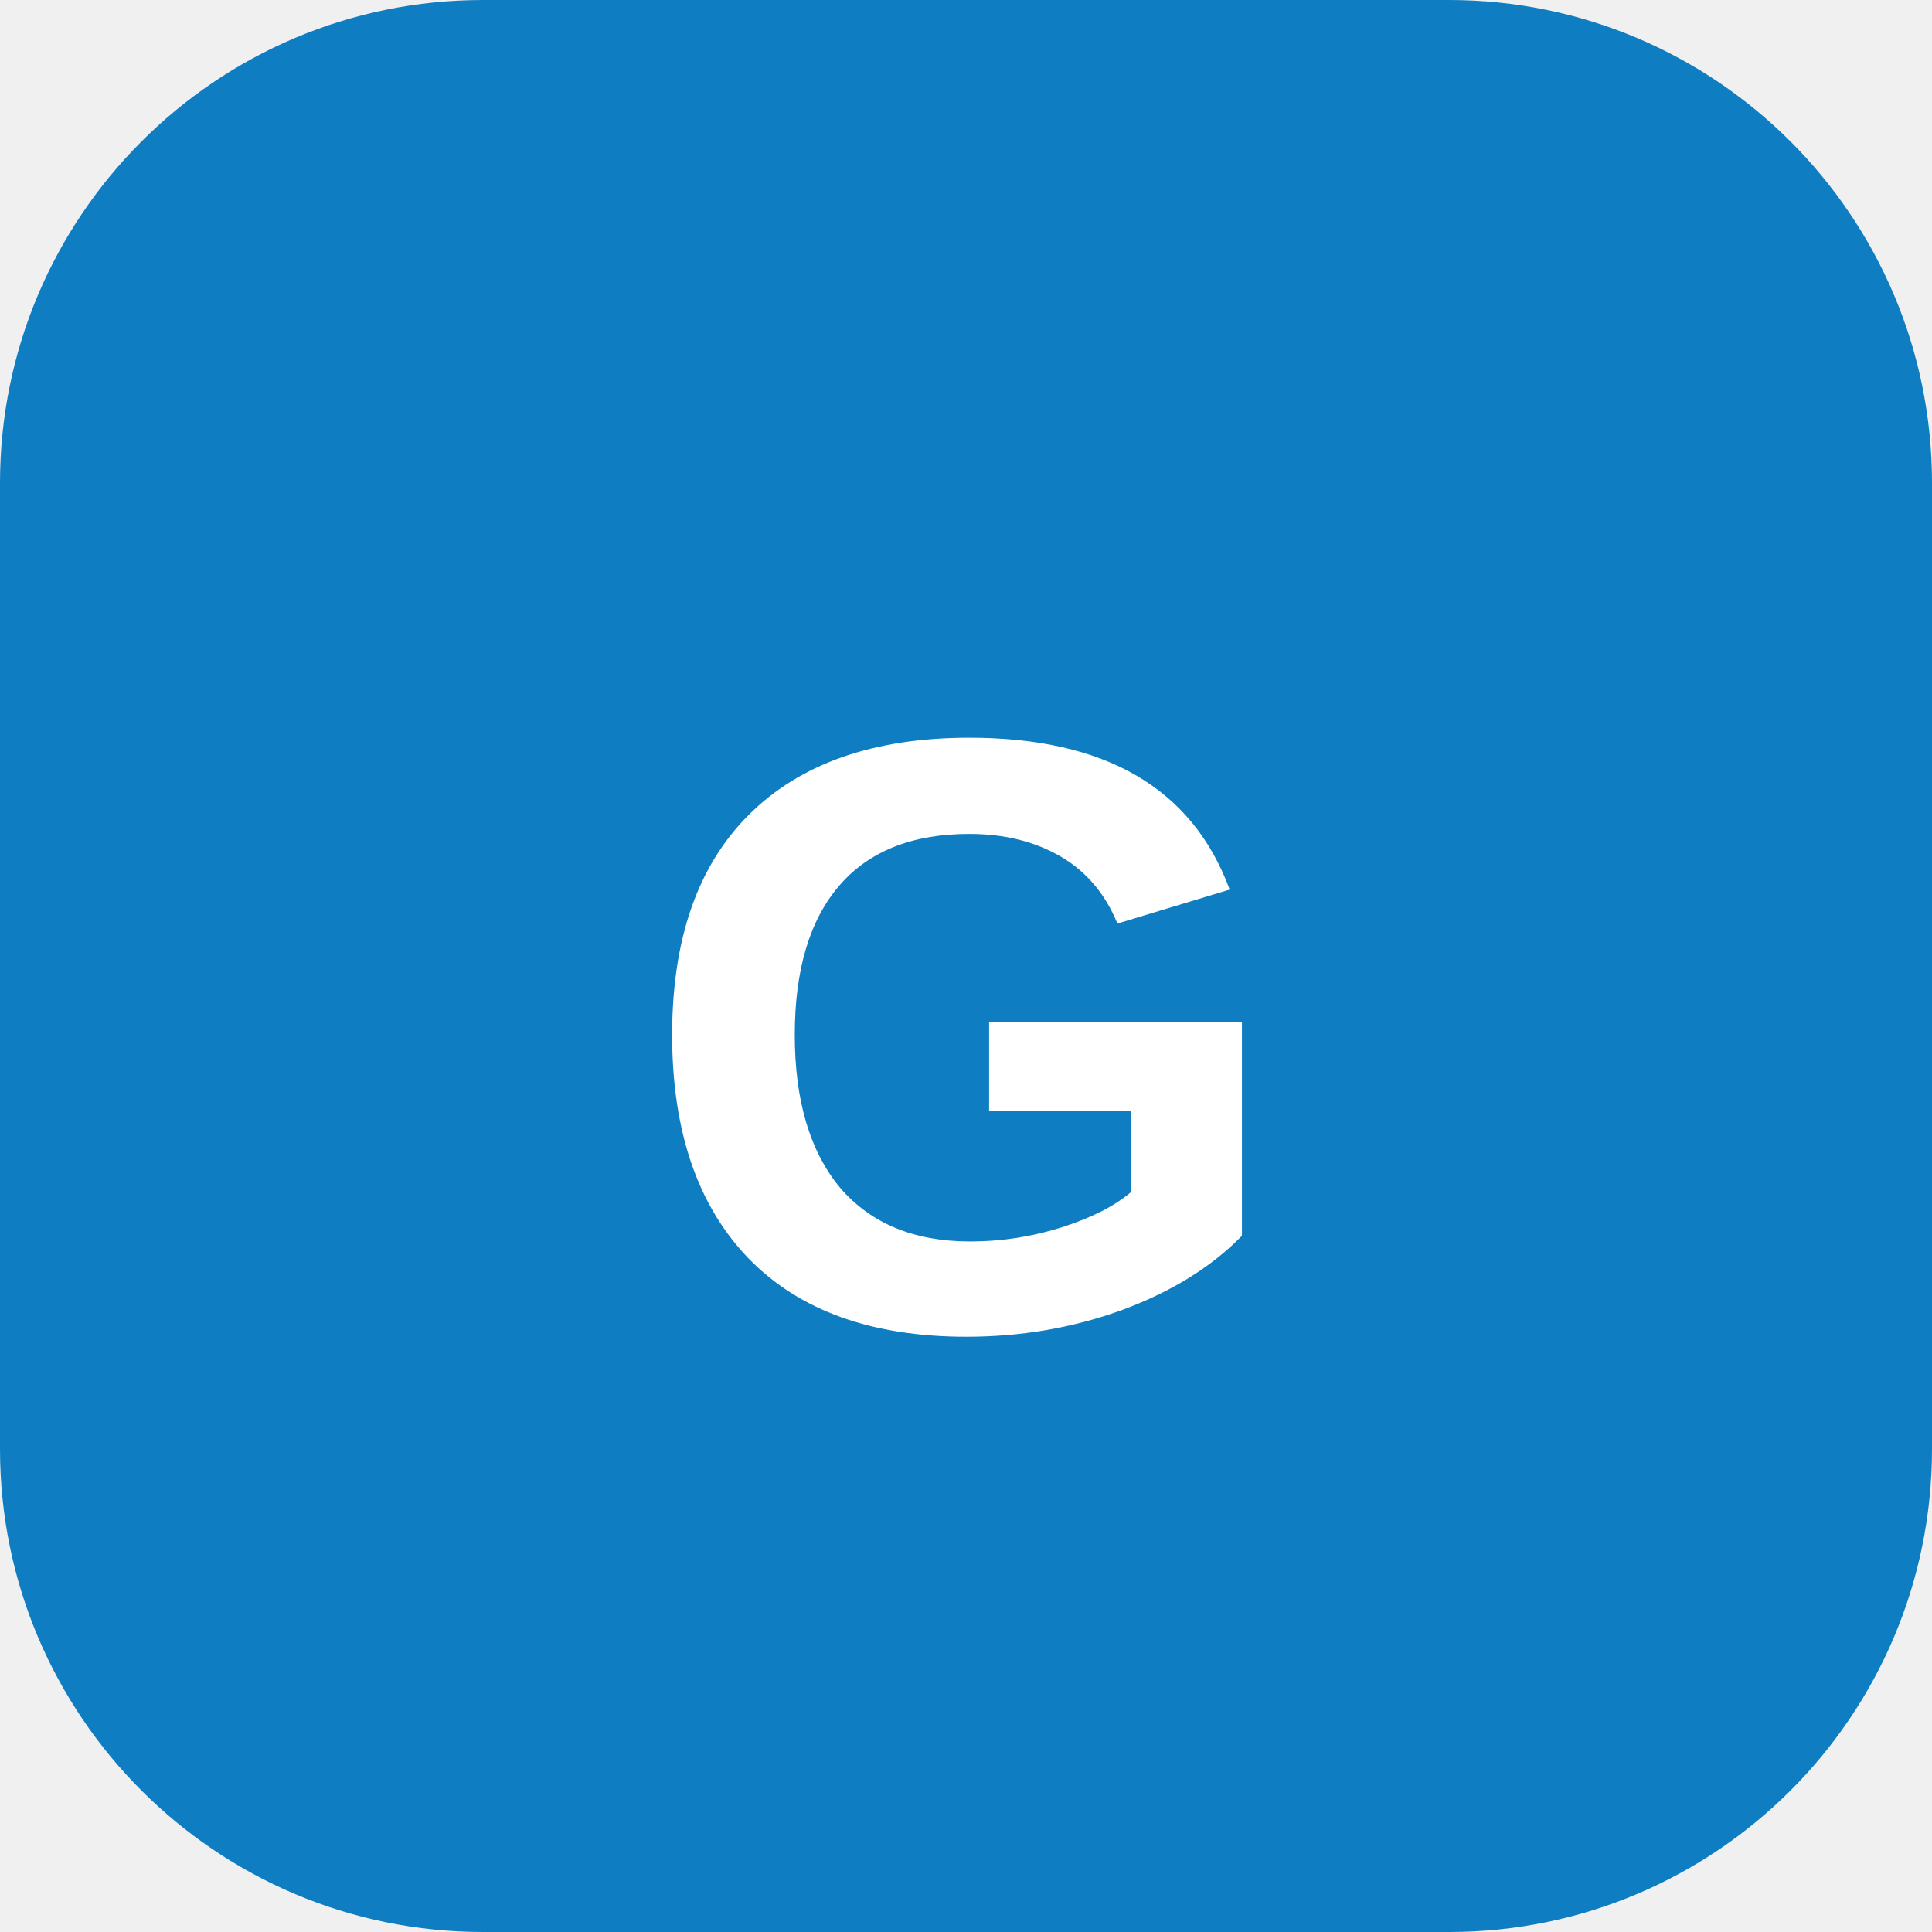
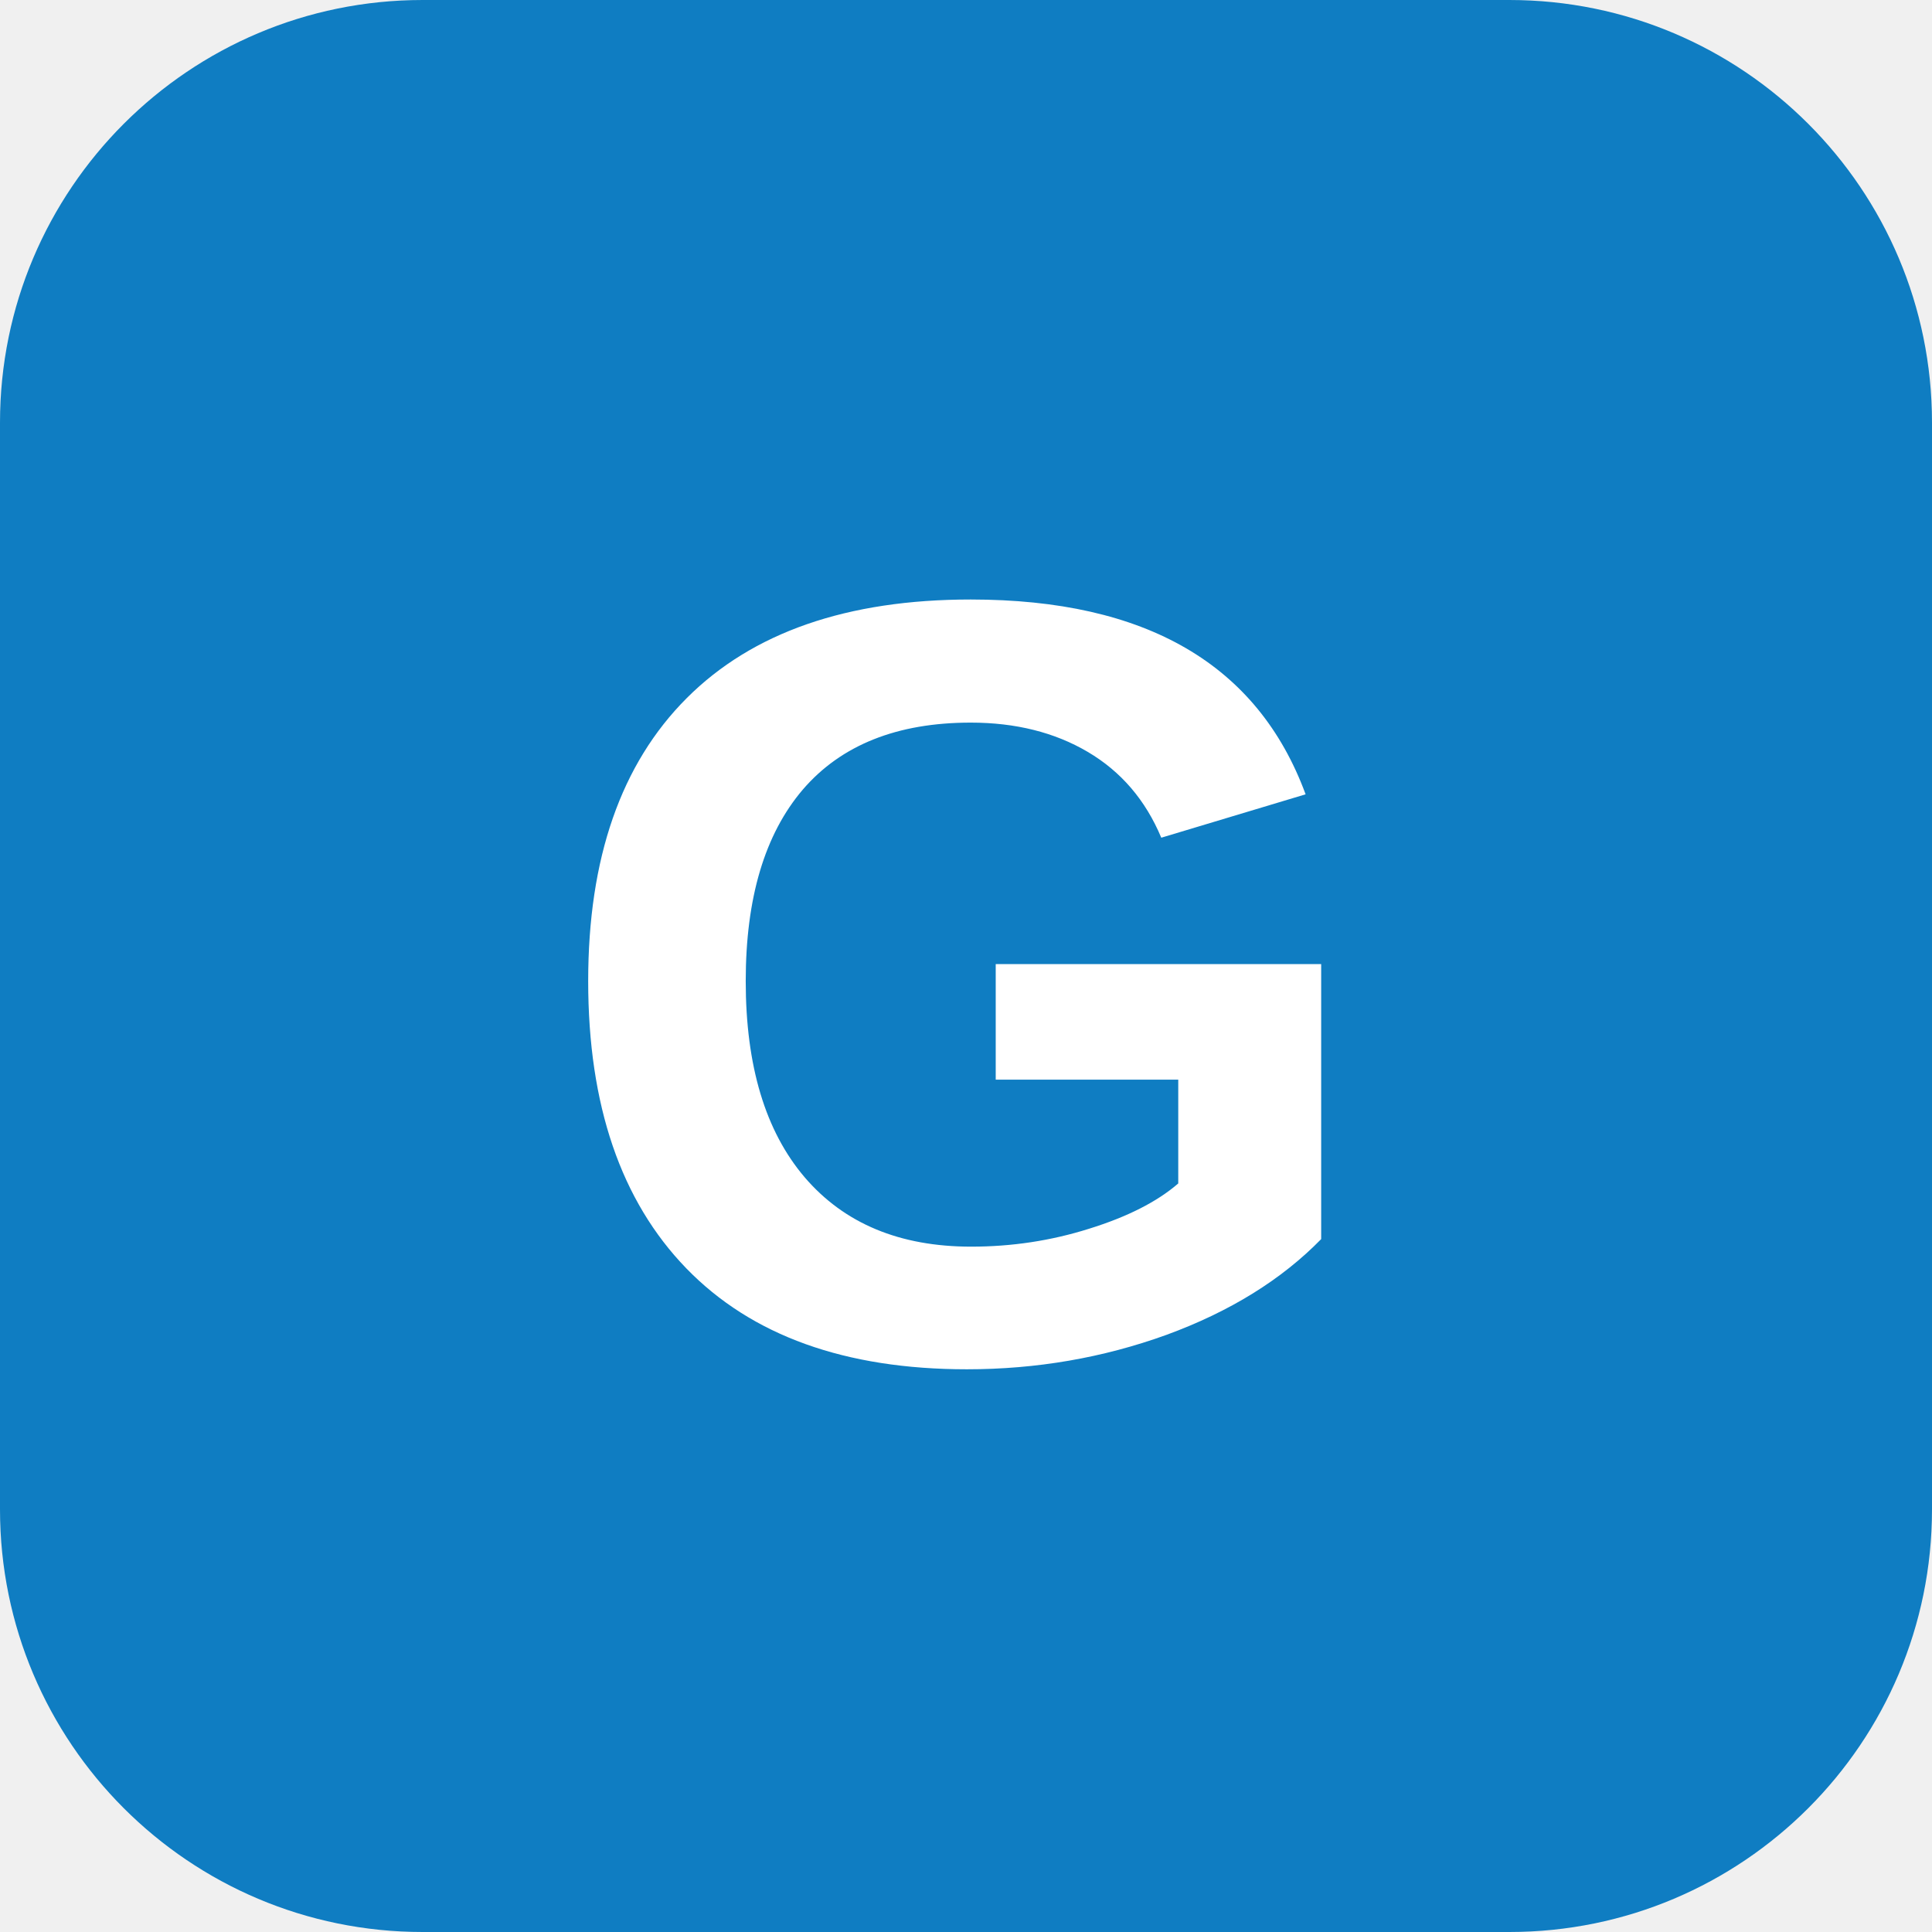
- <svg xmlns="http://www.w3.org/2000/svg" viewBox="0 0 32 32">
-   <rect width="32" height="32" rx="8" fill="#0F7DC2" />
-   <text x="16" y="22" font-family="Arial, sans-serif" font-weight="bold" font-size="14" fill="white" text-anchor="middle">G</text>
+ <svg xmlns="http://www.w3.org/2000/svg" viewBox="0 0 64 64">
+   <rect width="64" height="64" rx="14" fill="#0F7DC2" />
+   <text x="32" y="45" font-family="Arial Black, Arial, sans-serif" font-weight="900" font-size="36" fill="white" text-anchor="middle">G</text>
</svg>
